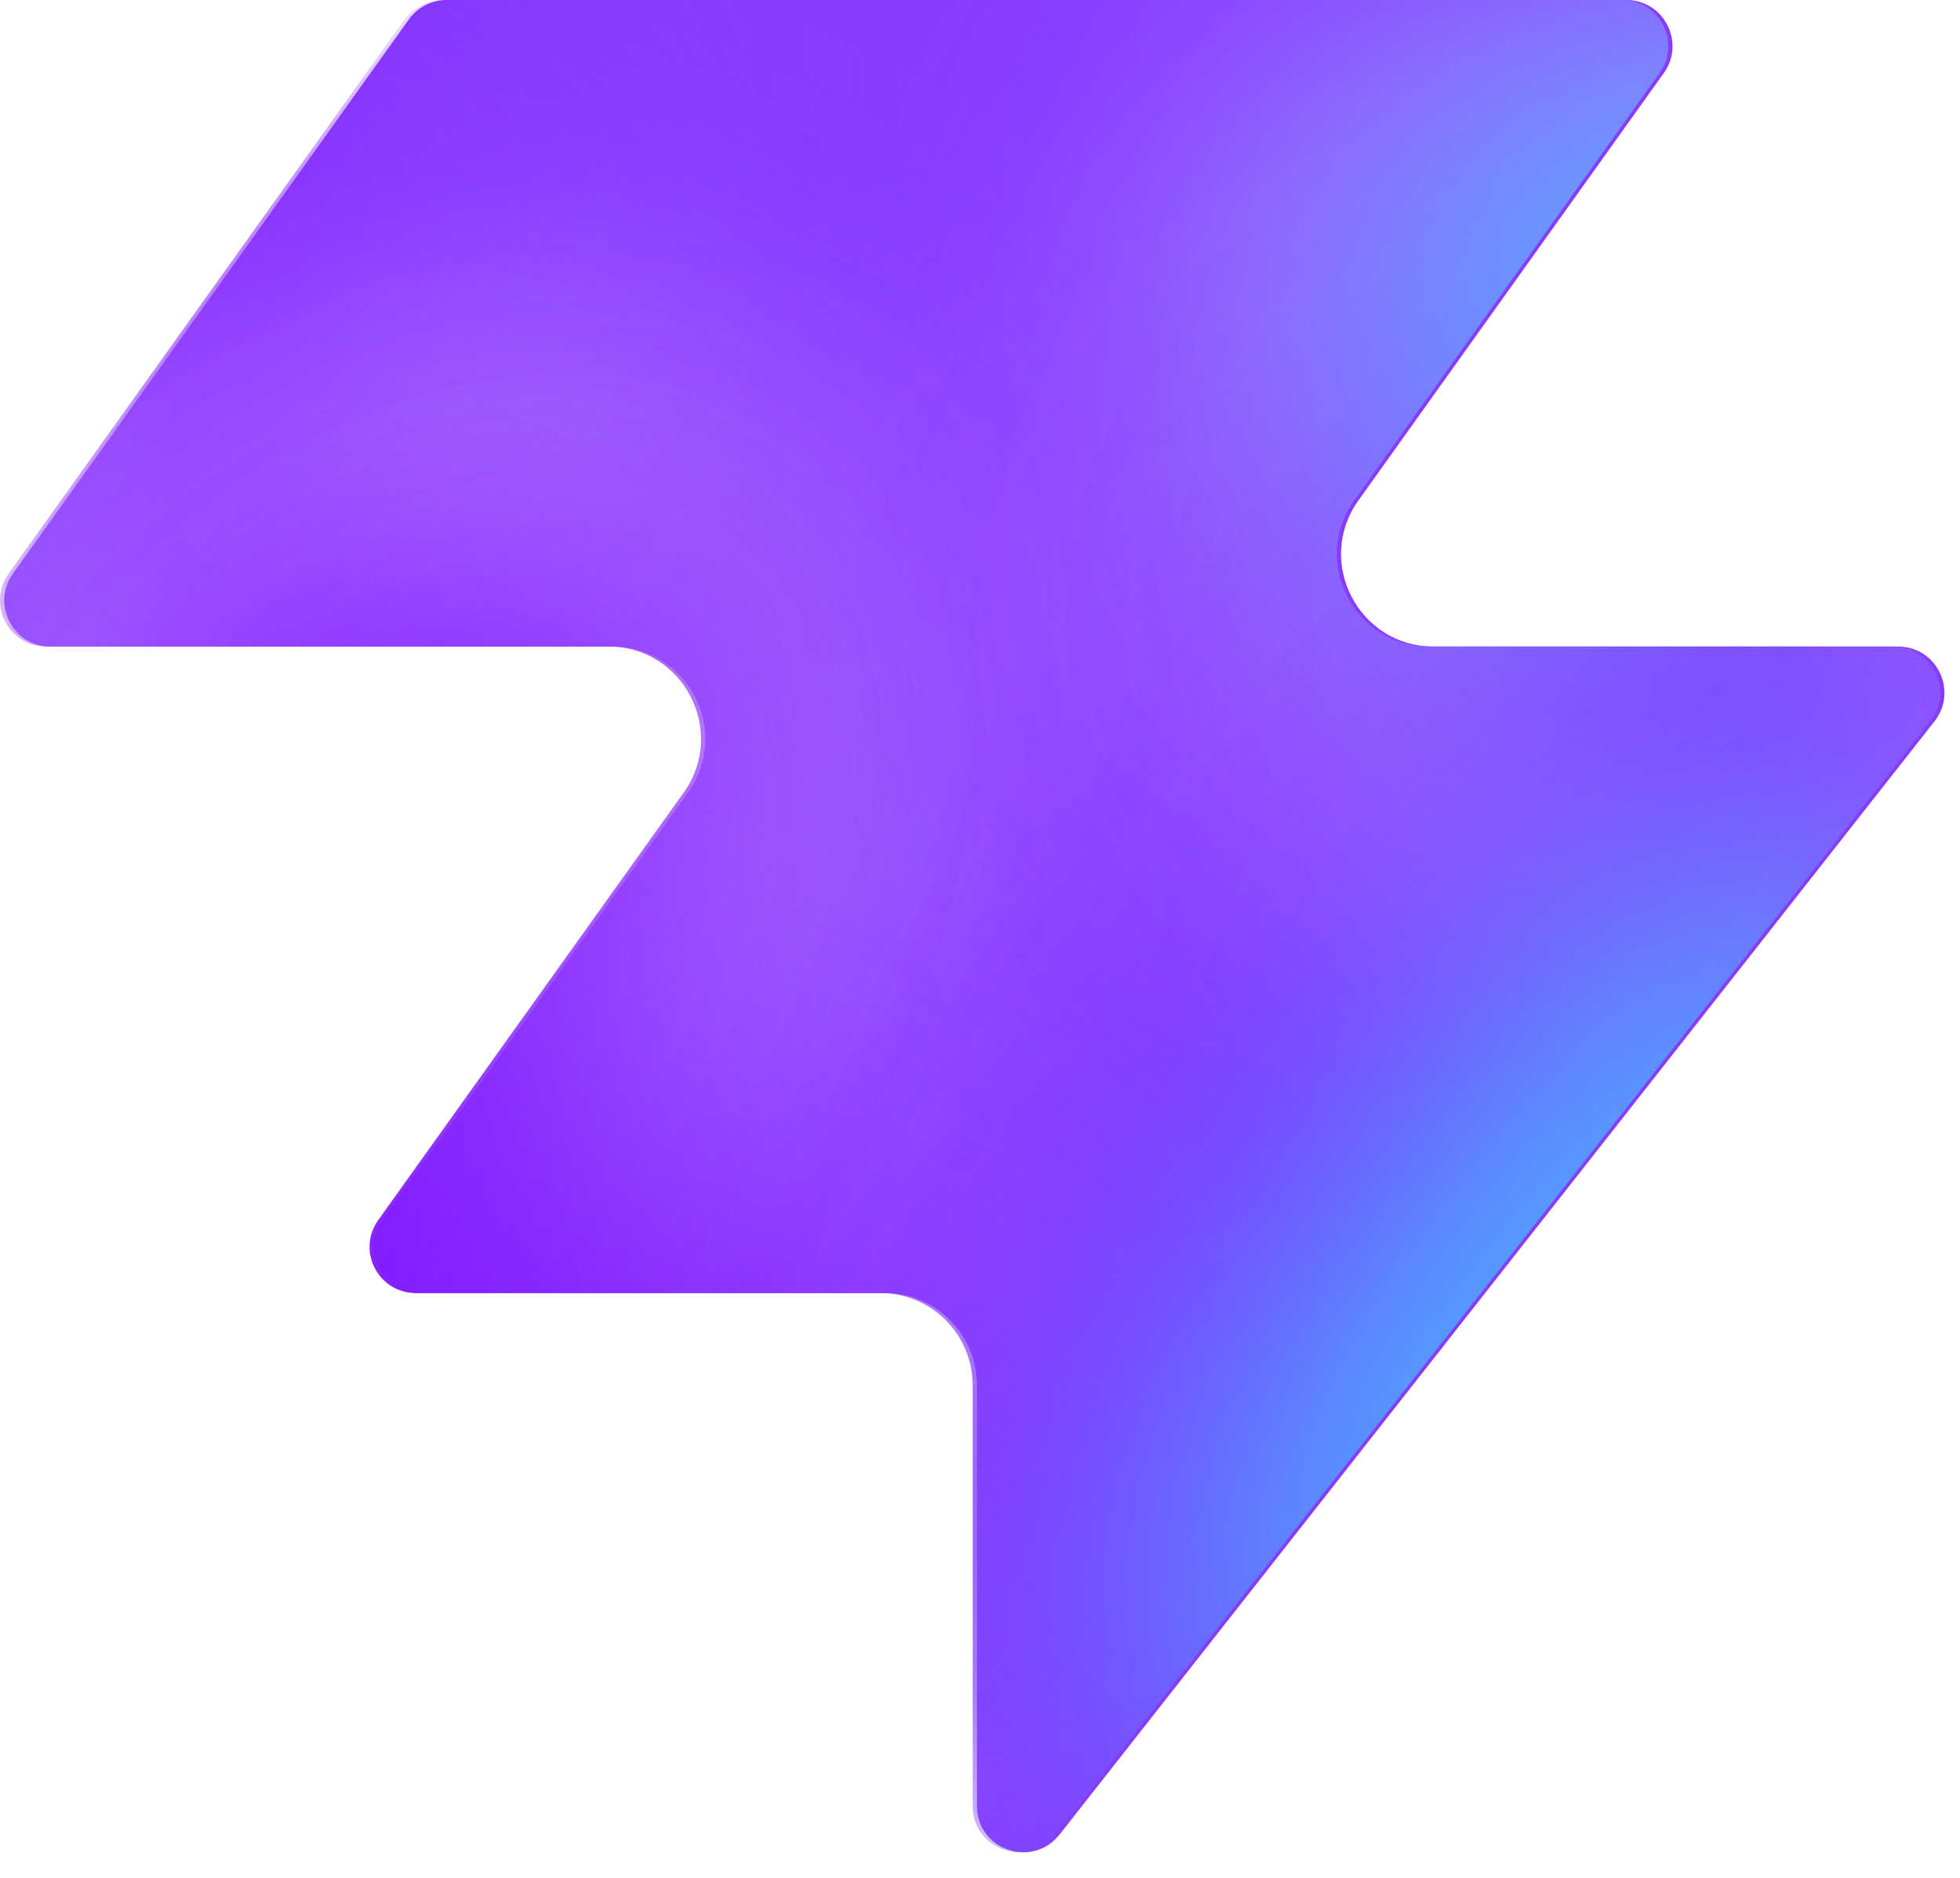
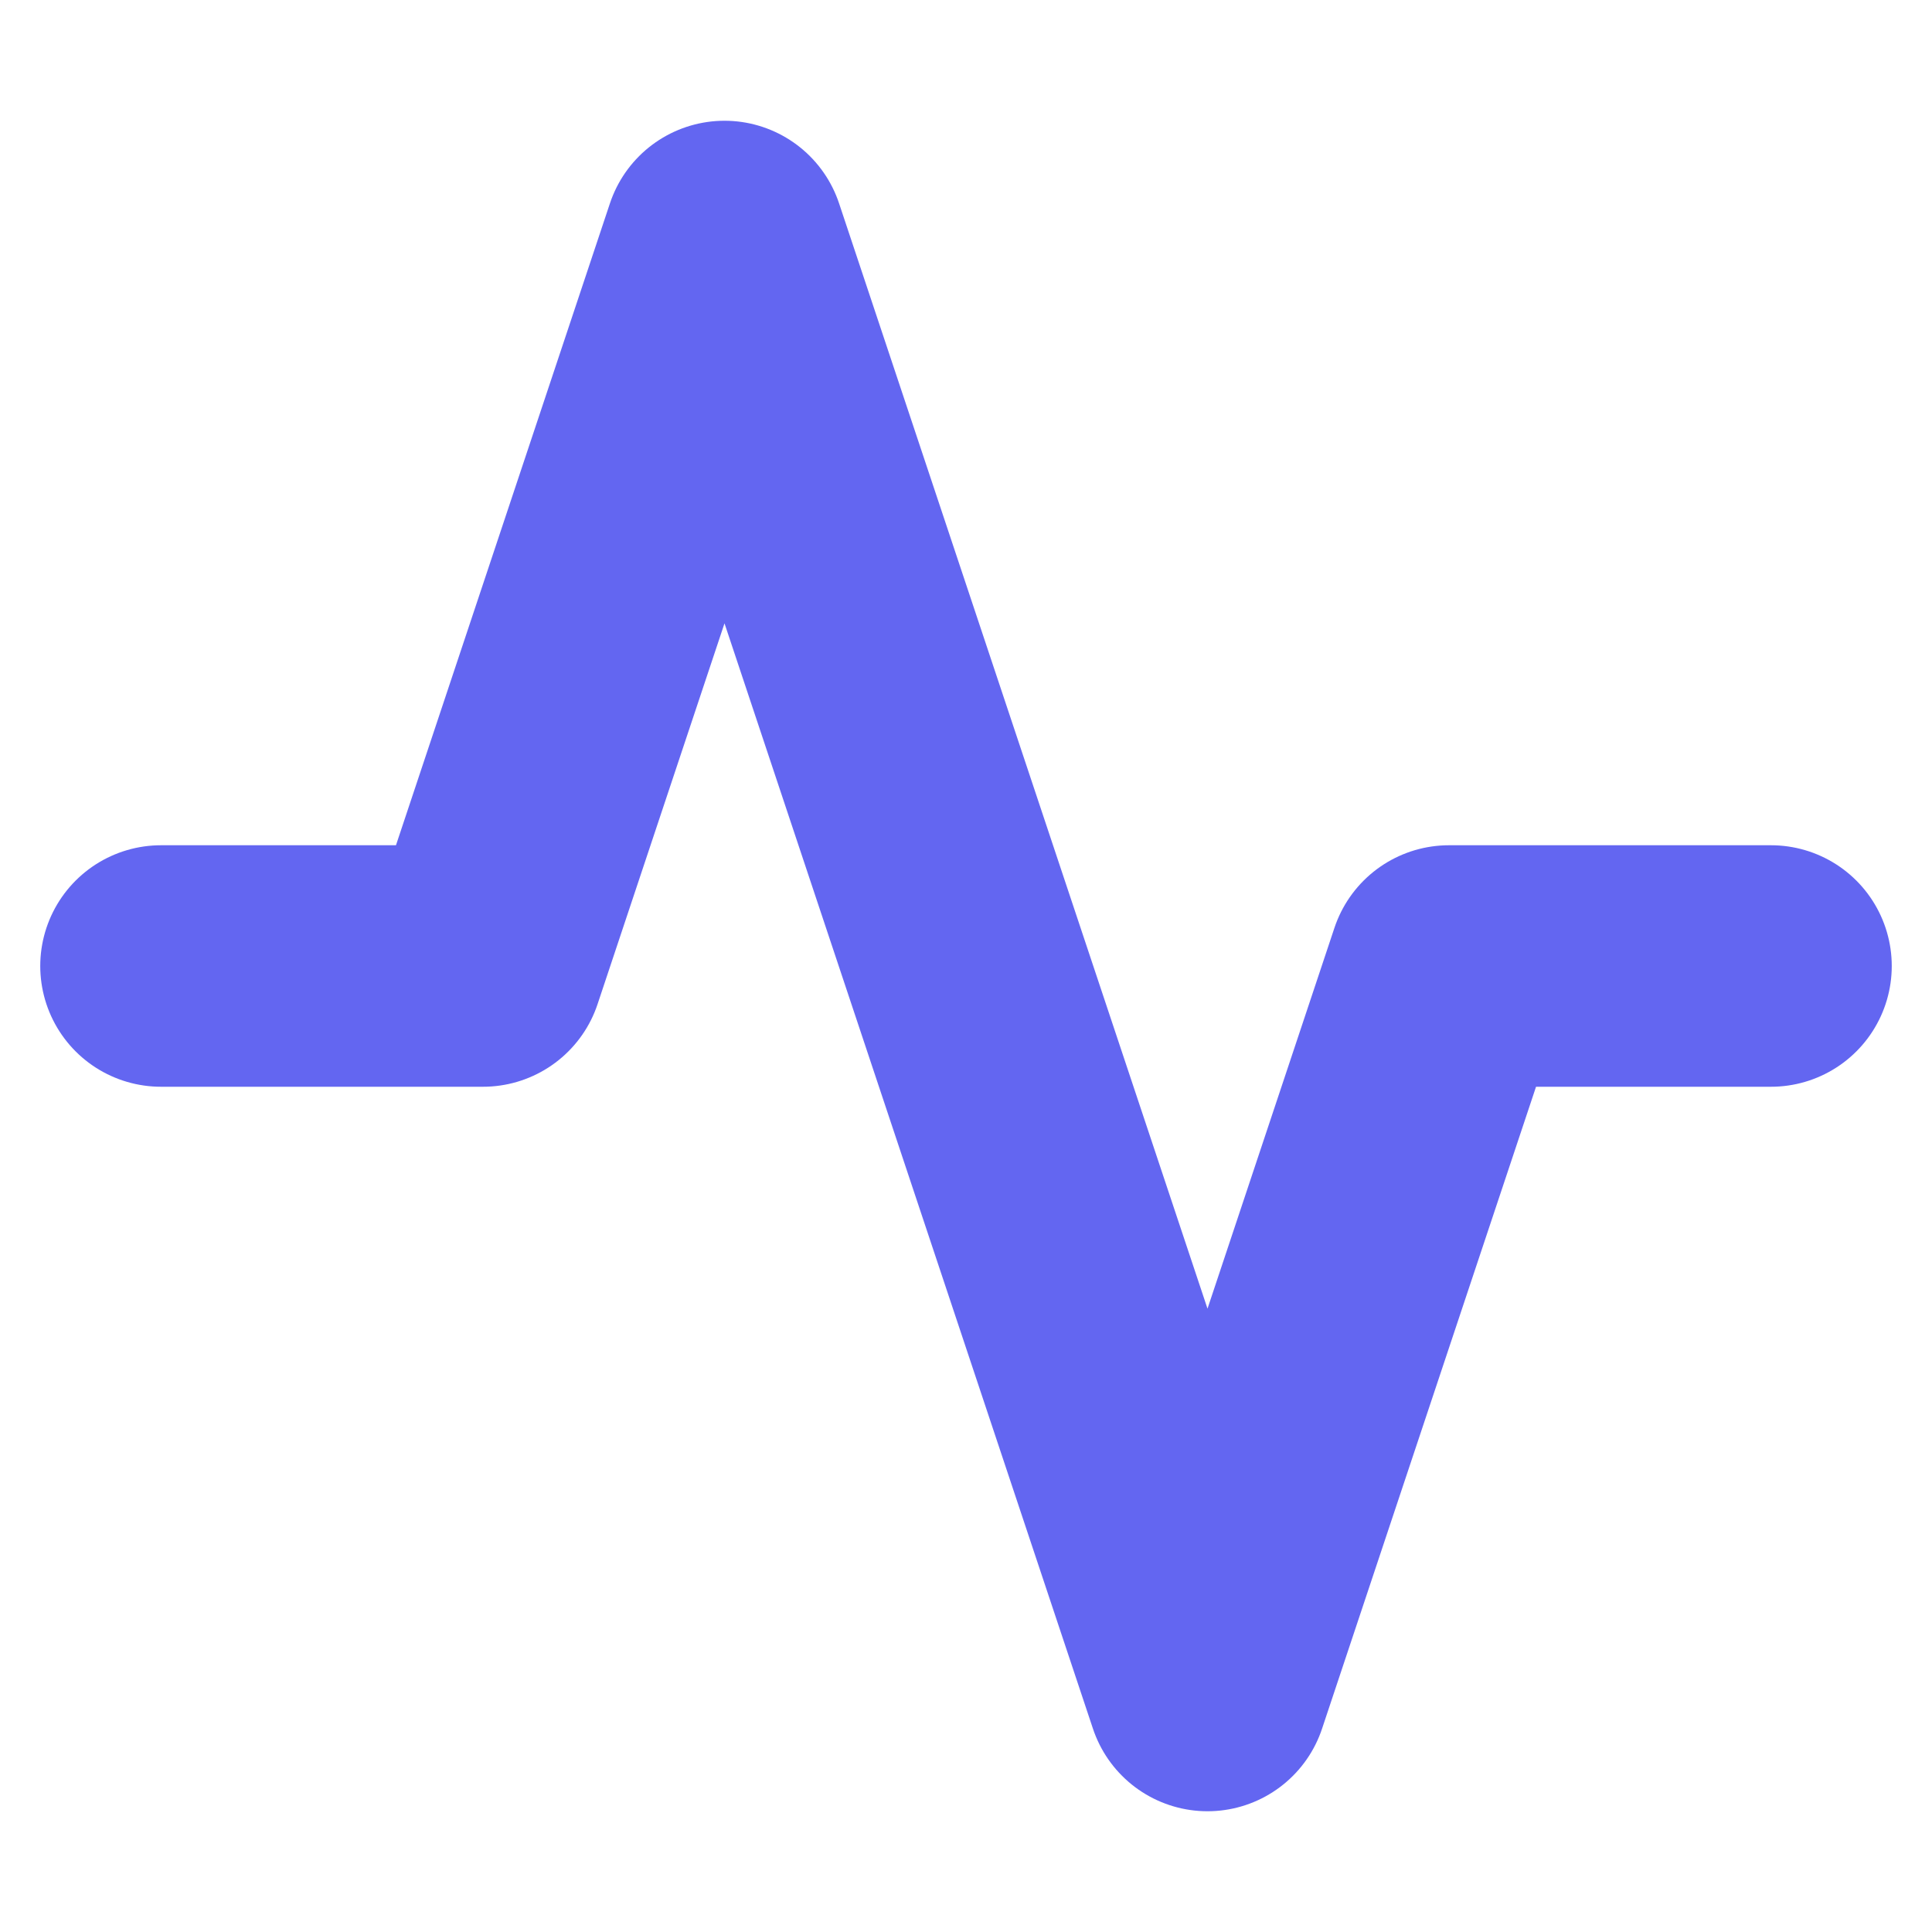
- <svg xmlns="http://www.w3.org/2000/svg" width="48" height="46" fill="none" viewBox="0 0 48 46">
-   <path fill="#863bff" d="M25.946 44.938c-.664.845-2.021.375-2.021-.698V33.937a2.26 2.26 0 0 0-2.262-2.262H10.287c-.92 0-1.456-1.04-.92-1.788l7.48-10.471c1.07-1.497 0-3.578-1.842-3.578H1.237c-.92 0-1.456-1.04-.92-1.788L10.013.474c.214-.297.556-.474.92-.474h28.894c.92 0 1.456 1.04.92 1.788l-7.48 10.471c-1.07 1.498 0 3.579 1.842 3.579h11.377c.943 0 1.473 1.088.89 1.83L25.947 44.94z" style="fill:#863bff;fill:color(display-p3 .525 .23 1);fill-opacity:1" />
-   <mask id="a" width="48" height="46" x="0" y="0" maskUnits="userSpaceOnUse" style="mask-type:alpha">
-     <path fill="#000" d="M25.842 44.938c-.664.844-2.021.375-2.021-.698V33.937a2.26 2.26 0 0 0-2.262-2.262H10.183c-.92 0-1.456-1.04-.92-1.788l7.48-10.471c1.07-1.498 0-3.579-1.842-3.579H1.133c-.92 0-1.456-1.04-.92-1.787L9.91.473c.214-.297.556-.474.92-.474h28.894c.92 0 1.456 1.04.92 1.788l-7.48 10.471c-1.07 1.498 0 3.578 1.842 3.578h11.377c.943 0 1.473 1.088.89 1.832L25.843 44.94z" style="fill:#000;fill-opacity:1" />
-   </mask>
-   <g mask="url(#a)">
-     <g filter="url(#b)">
-       <ellipse cx="5.508" cy="14.704" fill="#ede6ff" rx="5.508" ry="14.704" style="fill:#ede6ff;fill:color(display-p3 .927 .903 1);fill-opacity:1" transform="matrix(.00324 1 1 -.00324 -4.47 31.516)" />
-     </g>
-     <g filter="url(#c)">
-       <ellipse cx="10.399" cy="29.851" fill="#ede6ff" rx="10.399" ry="29.851" style="fill:#ede6ff;fill:color(display-p3 .927 .903 1);fill-opacity:1" transform="matrix(.00324 1 1 -.00324 -39.328 7.883)" />
-     </g>
-     <g filter="url(#d)">
-       <ellipse cx="5.508" cy="30.487" fill="#7e14ff" rx="5.508" ry="30.487" style="fill:#7e14ff;fill:color(display-p3 .492 .077 1);fill-opacity:1" transform="rotate(89.814 -25.913 -14.639)scale(1 -1)" />
-     </g>
-     <g filter="url(#e)">
-       <ellipse cx="5.508" cy="30.599" fill="#7e14ff" rx="5.508" ry="30.599" style="fill:#7e14ff;fill:color(display-p3 .492 .077 1);fill-opacity:1" transform="rotate(89.814 -32.644 -3.334)scale(1 -1)" />
-     </g>
-     <g filter="url(#f)">
-       <ellipse cx="5.508" cy="30.599" fill="#7e14ff" rx="5.508" ry="30.599" style="fill:#7e14ff;fill:color(display-p3 .492 .077 1);fill-opacity:1" transform="matrix(.00324 1 1 -.00324 -34.34 30.47)" />
-     </g>
-     <g filter="url(#g)">
-       <ellipse cx="14.072" cy="22.078" fill="#ede6ff" rx="14.072" ry="22.078" style="fill:#ede6ff;fill:color(display-p3 .927 .903 1);fill-opacity:1" transform="rotate(93.35 24.506 48.493)scale(-1 1)" />
-     </g>
-     <g filter="url(#h)">
-       <ellipse cx="3.47" cy="21.501" fill="#7e14ff" rx="3.47" ry="21.501" style="fill:#7e14ff;fill:color(display-p3 .492 .077 1);fill-opacity:1" transform="rotate(89.009 28.708 47.59)scale(-1 1)" />
-     </g>
-     <g filter="url(#i)">
-       <ellipse cx="3.47" cy="21.501" fill="#7e14ff" rx="3.47" ry="21.501" style="fill:#7e14ff;fill:color(display-p3 .492 .077 1);fill-opacity:1" transform="rotate(89.009 28.708 47.59)scale(-1 1)" />
-     </g>
-     <g filter="url(#j)">
-       <ellipse cx=".387" cy="8.972" fill="#7e14ff" rx="4.407" ry="29.108" style="fill:#7e14ff;fill:color(display-p3 .492 .077 1);fill-opacity:1" transform="rotate(39.51 .387 8.972)" />
-     </g>
-     <g filter="url(#k)">
-       <ellipse cx="47.523" cy="-6.092" fill="#7e14ff" rx="4.407" ry="29.108" style="fill:#7e14ff;fill:color(display-p3 .492 .077 1);fill-opacity:1" transform="rotate(37.892 47.523 -6.092)" />
-     </g>
-     <g filter="url(#l)">
-       <ellipse cx="41.412" cy="6.333" fill="#47bfff" rx="5.971" ry="9.665" style="fill:#47bfff;fill:color(display-p3 .28 .748 1);fill-opacity:1" transform="rotate(37.892 41.412 6.333)" />
-     </g>
-     <g filter="url(#m)">
-       <ellipse cx="-1.879" cy="38.332" fill="#7e14ff" rx="4.407" ry="29.108" style="fill:#7e14ff;fill:color(display-p3 .492 .077 1);fill-opacity:1" transform="rotate(37.892 -1.88 38.332)" />
-     </g>
-     <g filter="url(#n)">
-       <ellipse cx="-1.879" cy="38.332" fill="#7e14ff" rx="4.407" ry="29.108" style="fill:#7e14ff;fill:color(display-p3 .492 .077 1);fill-opacity:1" transform="rotate(37.892 -1.88 38.332)" />
-     </g>
-     <g filter="url(#o)">
-       <ellipse cx="35.651" cy="29.907" fill="#7e14ff" rx="4.407" ry="29.108" style="fill:#7e14ff;fill:color(display-p3 .492 .077 1);fill-opacity:1" transform="rotate(37.892 35.651 29.907)" />
-     </g>
-     <g filter="url(#p)">
-       <ellipse cx="38.418" cy="32.4" fill="#47bfff" rx="5.971" ry="15.297" style="fill:#47bfff;fill:color(display-p3 .28 .748 1);fill-opacity:1" transform="rotate(37.892 38.418 32.4)" />
-     </g>
-   </g>
-   <defs>
-     <filter id="b" width="60.045" height="41.654" x="-19.77" y="16.149" color-interpolation-filters="sRGB" filterUnits="userSpaceOnUse">
-       <feFlood flood-opacity="0" result="BackgroundImageFix" />
-       <feBlend in="SourceGraphic" in2="BackgroundImageFix" result="shape" />
-       <feGaussianBlur result="effect1_foregroundBlur_2002_17158" stdDeviation="7.659" />
-     </filter>
-     <filter id="c" width="90.34" height="51.437" x="-54.613" y="-7.533" color-interpolation-filters="sRGB" filterUnits="userSpaceOnUse">
-       <feFlood flood-opacity="0" result="BackgroundImageFix" />
-       <feBlend in="SourceGraphic" in2="BackgroundImageFix" result="shape" />
-       <feGaussianBlur result="effect1_foregroundBlur_2002_17158" stdDeviation="7.659" />
-     </filter>
-     <filter id="d" width="79.355" height="29.4" x="-49.64" y="2.03" color-interpolation-filters="sRGB" filterUnits="userSpaceOnUse">
-       <feFlood flood-opacity="0" result="BackgroundImageFix" />
-       <feBlend in="SourceGraphic" in2="BackgroundImageFix" result="shape" />
-       <feGaussianBlur result="effect1_foregroundBlur_2002_17158" stdDeviation="4.596" />
-     </filter>
-     <filter id="e" width="79.579" height="29.4" x="-45.045" y="20.029" color-interpolation-filters="sRGB" filterUnits="userSpaceOnUse">
-       <feFlood flood-opacity="0" result="BackgroundImageFix" />
-       <feBlend in="SourceGraphic" in2="BackgroundImageFix" result="shape" />
-       <feGaussianBlur result="effect1_foregroundBlur_2002_17158" stdDeviation="4.596" />
-     </filter>
-     <filter id="f" width="79.579" height="29.4" x="-43.513" y="21.178" color-interpolation-filters="sRGB" filterUnits="userSpaceOnUse">
-       <feFlood flood-opacity="0" result="BackgroundImageFix" />
-       <feBlend in="SourceGraphic" in2="BackgroundImageFix" result="shape" />
-       <feGaussianBlur result="effect1_foregroundBlur_2002_17158" stdDeviation="4.596" />
-     </filter>
-     <filter id="g" width="74.749" height="58.852" x="15.756" y="-17.901" color-interpolation-filters="sRGB" filterUnits="userSpaceOnUse">
-       <feFlood flood-opacity="0" result="BackgroundImageFix" />
-       <feBlend in="SourceGraphic" in2="BackgroundImageFix" result="shape" />
-       <feGaussianBlur result="effect1_foregroundBlur_2002_17158" stdDeviation="7.659" />
-     </filter>
-     <filter id="h" width="61.377" height="25.362" x="23.548" y="2.284" color-interpolation-filters="sRGB" filterUnits="userSpaceOnUse">
-       <feFlood flood-opacity="0" result="BackgroundImageFix" />
-       <feBlend in="SourceGraphic" in2="BackgroundImageFix" result="shape" />
-       <feGaussianBlur result="effect1_foregroundBlur_2002_17158" stdDeviation="4.596" />
-     </filter>
-     <filter id="i" width="61.377" height="25.362" x="23.548" y="2.284" color-interpolation-filters="sRGB" filterUnits="userSpaceOnUse">
-       <feFlood flood-opacity="0" result="BackgroundImageFix" />
-       <feBlend in="SourceGraphic" in2="BackgroundImageFix" result="shape" />
-       <feGaussianBlur result="effect1_foregroundBlur_2002_17158" stdDeviation="4.596" />
-     </filter>
-     <filter id="j" width="56.045" height="63.649" x="-27.636" y="-22.853" color-interpolation-filters="sRGB" filterUnits="userSpaceOnUse">
-       <feFlood flood-opacity="0" result="BackgroundImageFix" />
-       <feBlend in="SourceGraphic" in2="BackgroundImageFix" result="shape" />
-       <feGaussianBlur result="effect1_foregroundBlur_2002_17158" stdDeviation="4.596" />
-     </filter>
-     <filter id="k" width="54.814" height="64.646" x="20.116" y="-38.415" color-interpolation-filters="sRGB" filterUnits="userSpaceOnUse">
-       <feFlood flood-opacity="0" result="BackgroundImageFix" />
-       <feBlend in="SourceGraphic" in2="BackgroundImageFix" result="shape" />
-       <feGaussianBlur result="effect1_foregroundBlur_2002_17158" stdDeviation="4.596" />
-     </filter>
-     <filter id="l" width="33.541" height="35.313" x="24.641" y="-11.323" color-interpolation-filters="sRGB" filterUnits="userSpaceOnUse">
-       <feFlood flood-opacity="0" result="BackgroundImageFix" />
-       <feBlend in="SourceGraphic" in2="BackgroundImageFix" result="shape" />
-       <feGaussianBlur result="effect1_foregroundBlur_2002_17158" stdDeviation="4.596" />
-     </filter>
-     <filter id="m" width="54.814" height="64.646" x="-29.286" y="6.009" color-interpolation-filters="sRGB" filterUnits="userSpaceOnUse">
-       <feFlood flood-opacity="0" result="BackgroundImageFix" />
-       <feBlend in="SourceGraphic" in2="BackgroundImageFix" result="shape" />
-       <feGaussianBlur result="effect1_foregroundBlur_2002_17158" stdDeviation="4.596" />
-     </filter>
-     <filter id="n" width="54.814" height="64.646" x="-29.286" y="6.009" color-interpolation-filters="sRGB" filterUnits="userSpaceOnUse">
-       <feFlood flood-opacity="0" result="BackgroundImageFix" />
-       <feBlend in="SourceGraphic" in2="BackgroundImageFix" result="shape" />
-       <feGaussianBlur result="effect1_foregroundBlur_2002_17158" stdDeviation="4.596" />
-     </filter>
-     <filter id="o" width="54.814" height="64.646" x="8.244" y="-2.416" color-interpolation-filters="sRGB" filterUnits="userSpaceOnUse">
-       <feFlood flood-opacity="0" result="BackgroundImageFix" />
-       <feBlend in="SourceGraphic" in2="BackgroundImageFix" result="shape" />
-       <feGaussianBlur result="effect1_foregroundBlur_2002_17158" stdDeviation="4.596" />
-     </filter>
-     <filter id="p" width="39.409" height="43.623" x="18.713" y="10.588" color-interpolation-filters="sRGB" filterUnits="userSpaceOnUse">
-       <feFlood flood-opacity="0" result="BackgroundImageFix" />
-       <feBlend in="SourceGraphic" in2="BackgroundImageFix" result="shape" />
-       <feGaussianBlur result="effect1_foregroundBlur_2002_17158" stdDeviation="4.596" />
-     </filter>
-   </defs>
+ <svg xmlns="http://www.w3.org/2000/svg" width="32" height="32" viewBox="0 0 24 24" fill="none" stroke="#6366f1" stroke-width="3" stroke-linecap="round" stroke-linejoin="round">
+   <polyline points="22 12 18 12 15 21 9 3 6 12 2 12" />
</svg>
